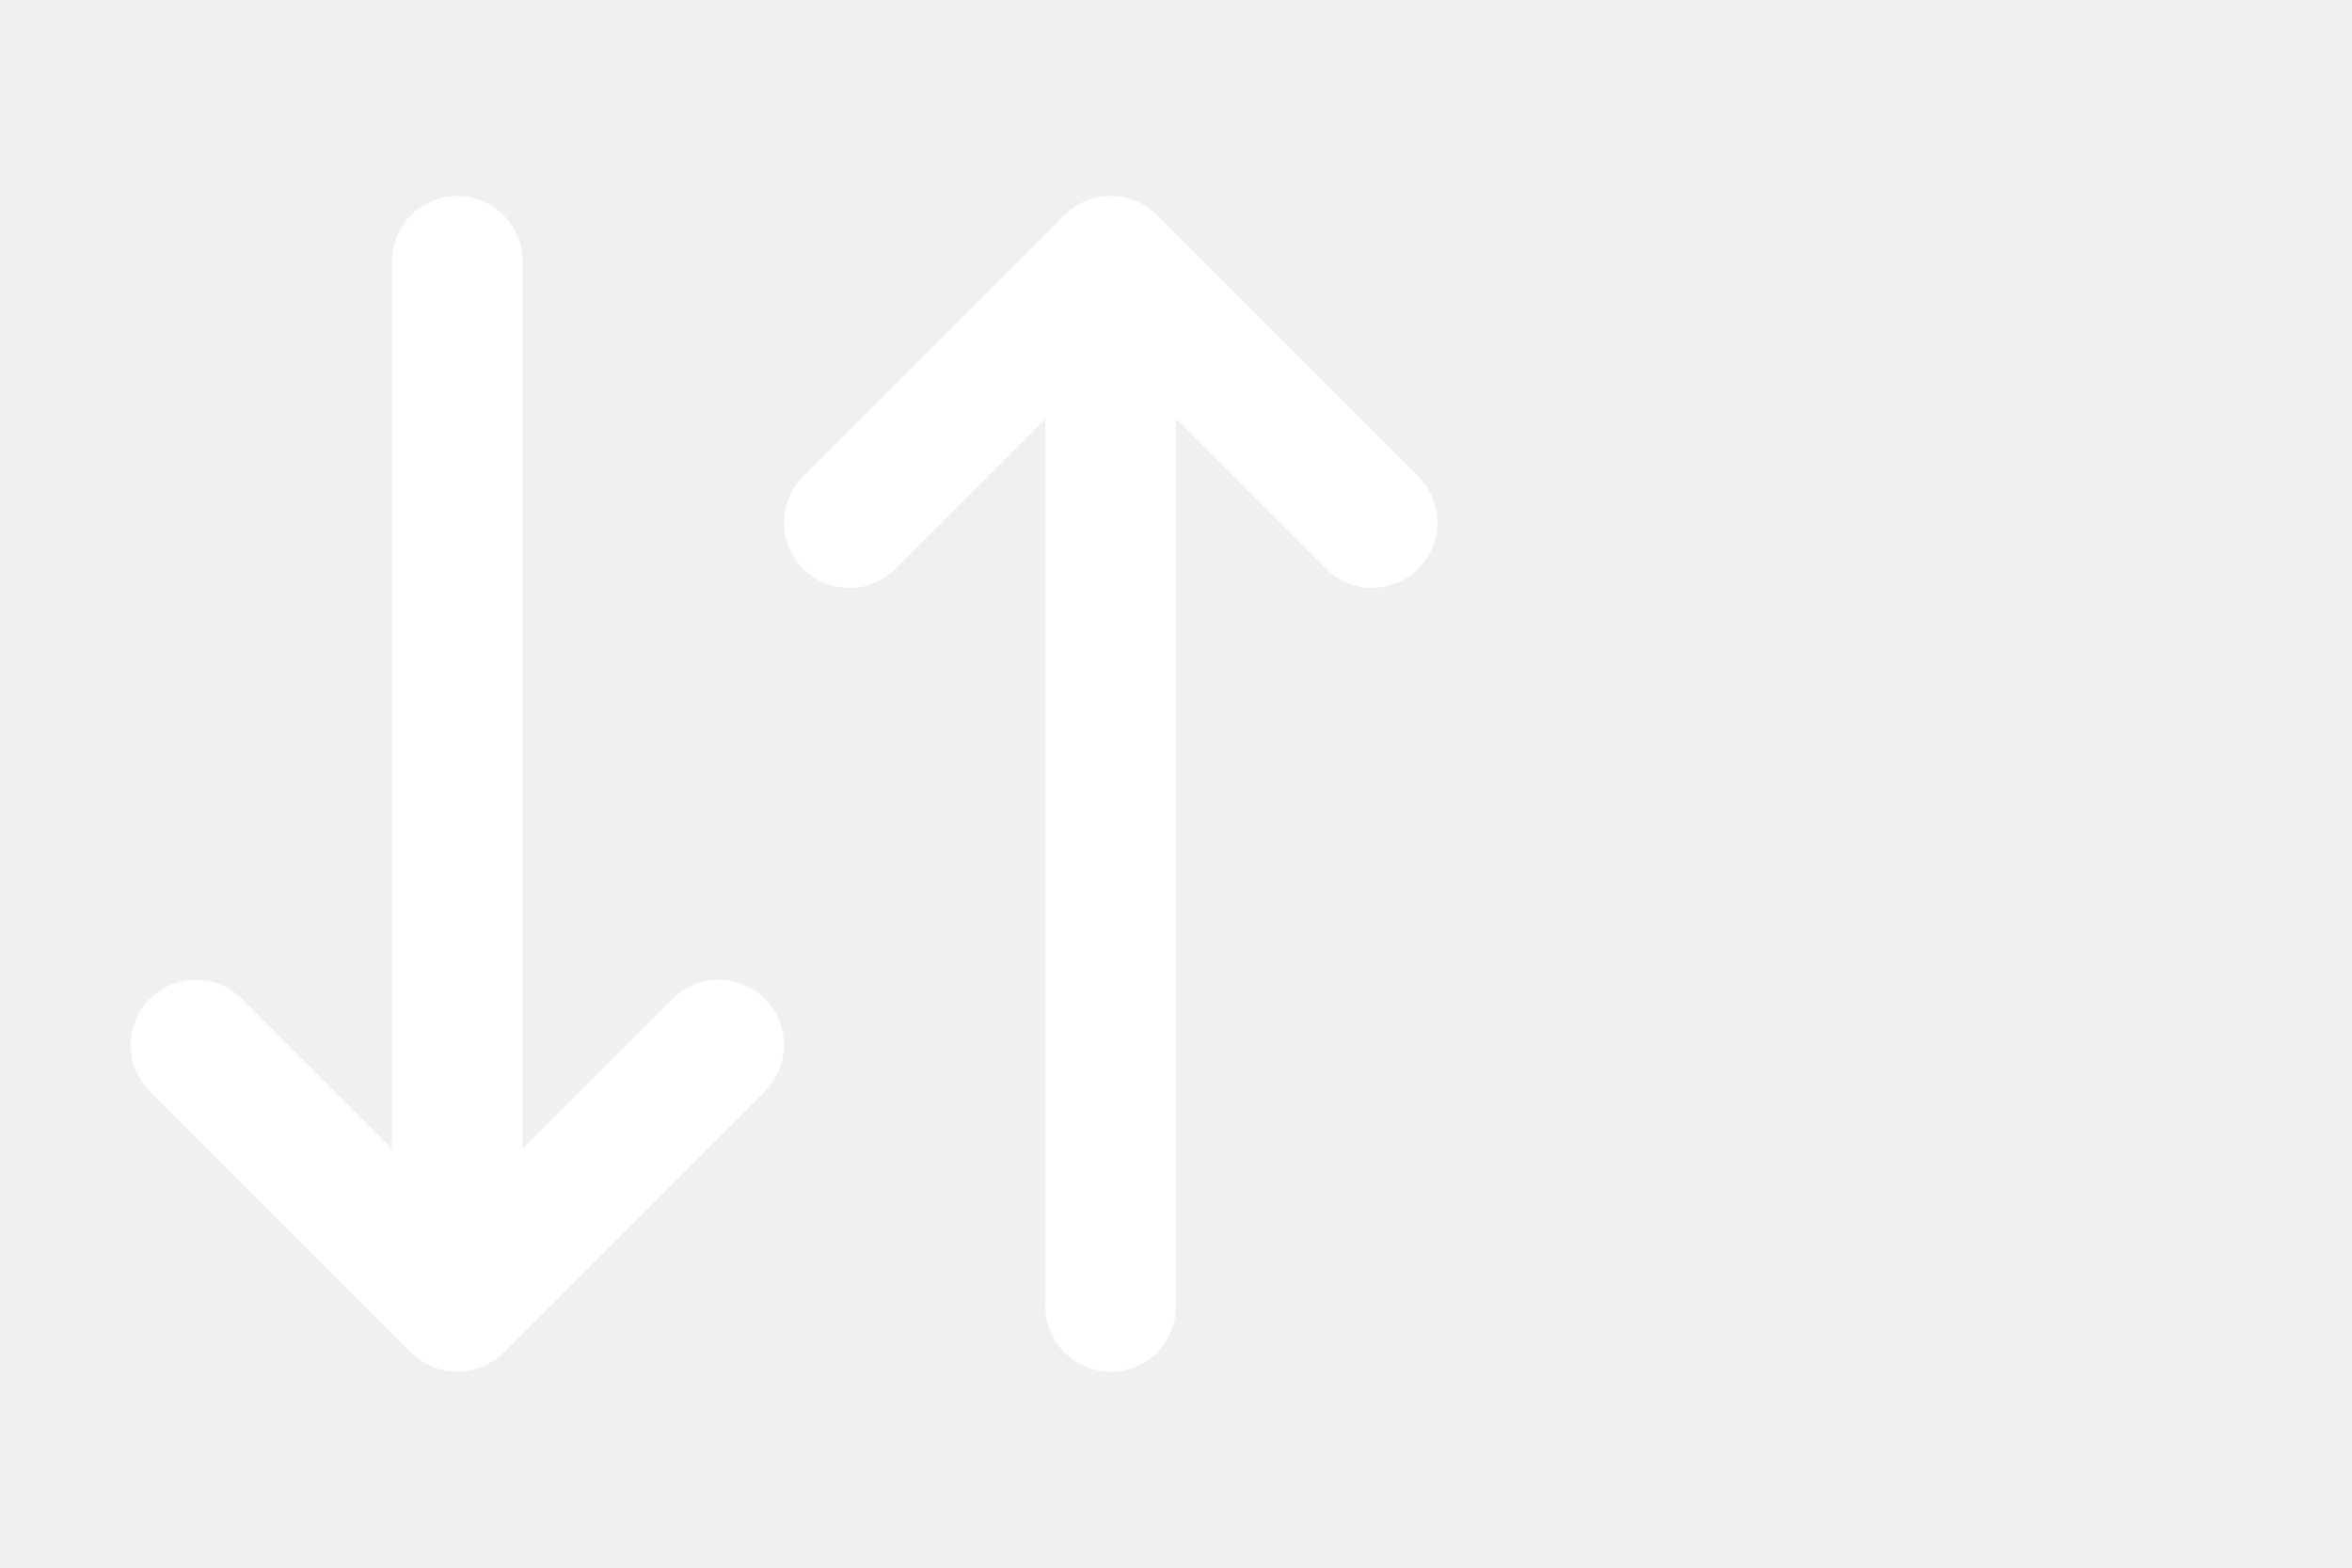
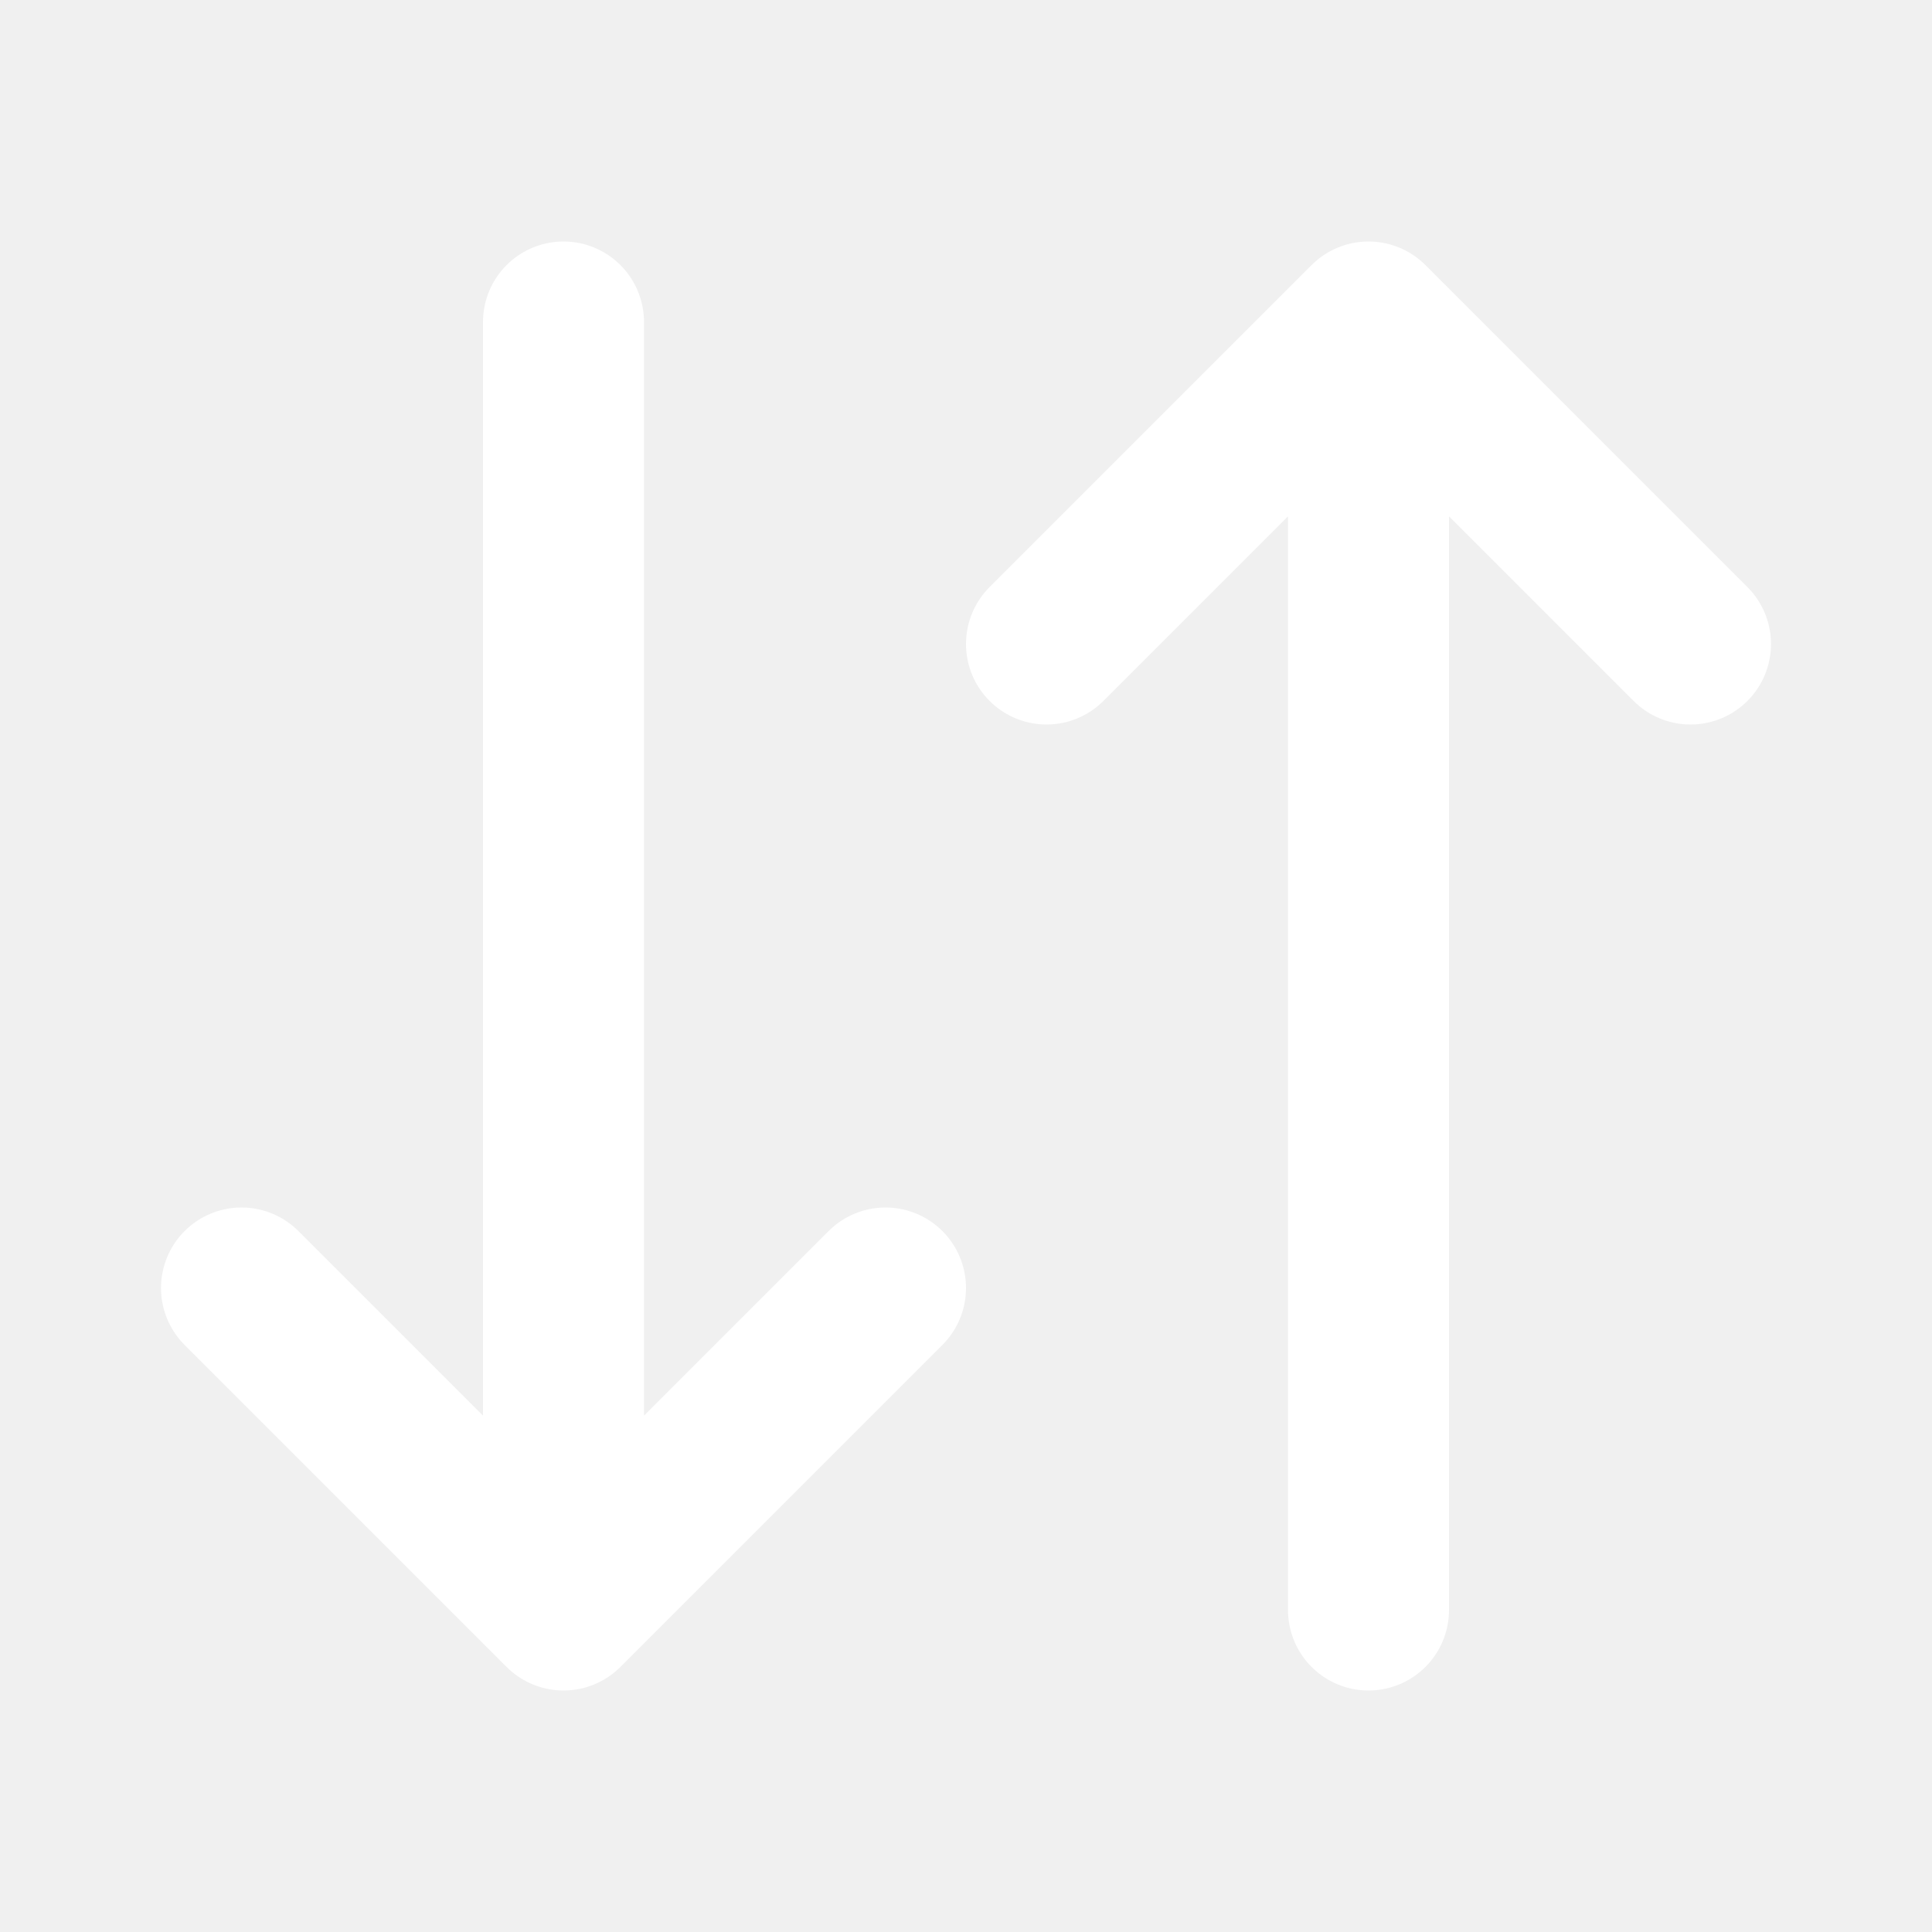
- <svg xmlns="http://www.w3.org/2000/svg" viewBox="0 0 36 24" fill="none" stroke="white" stroke-linecap="round" stroke-linejoin="round" stroke-width="2">
+ <svg xmlns="http://www.w3.org/2000/svg" viewBox="0 0 24 24" fill="none" stroke="white" stroke-linecap="round" stroke-linejoin="round" stroke-width="2">
  <path d="m3 16 4 4 4-4M7 20V4M21 8l-4-4-4 4M17 4v16" />
</svg>
